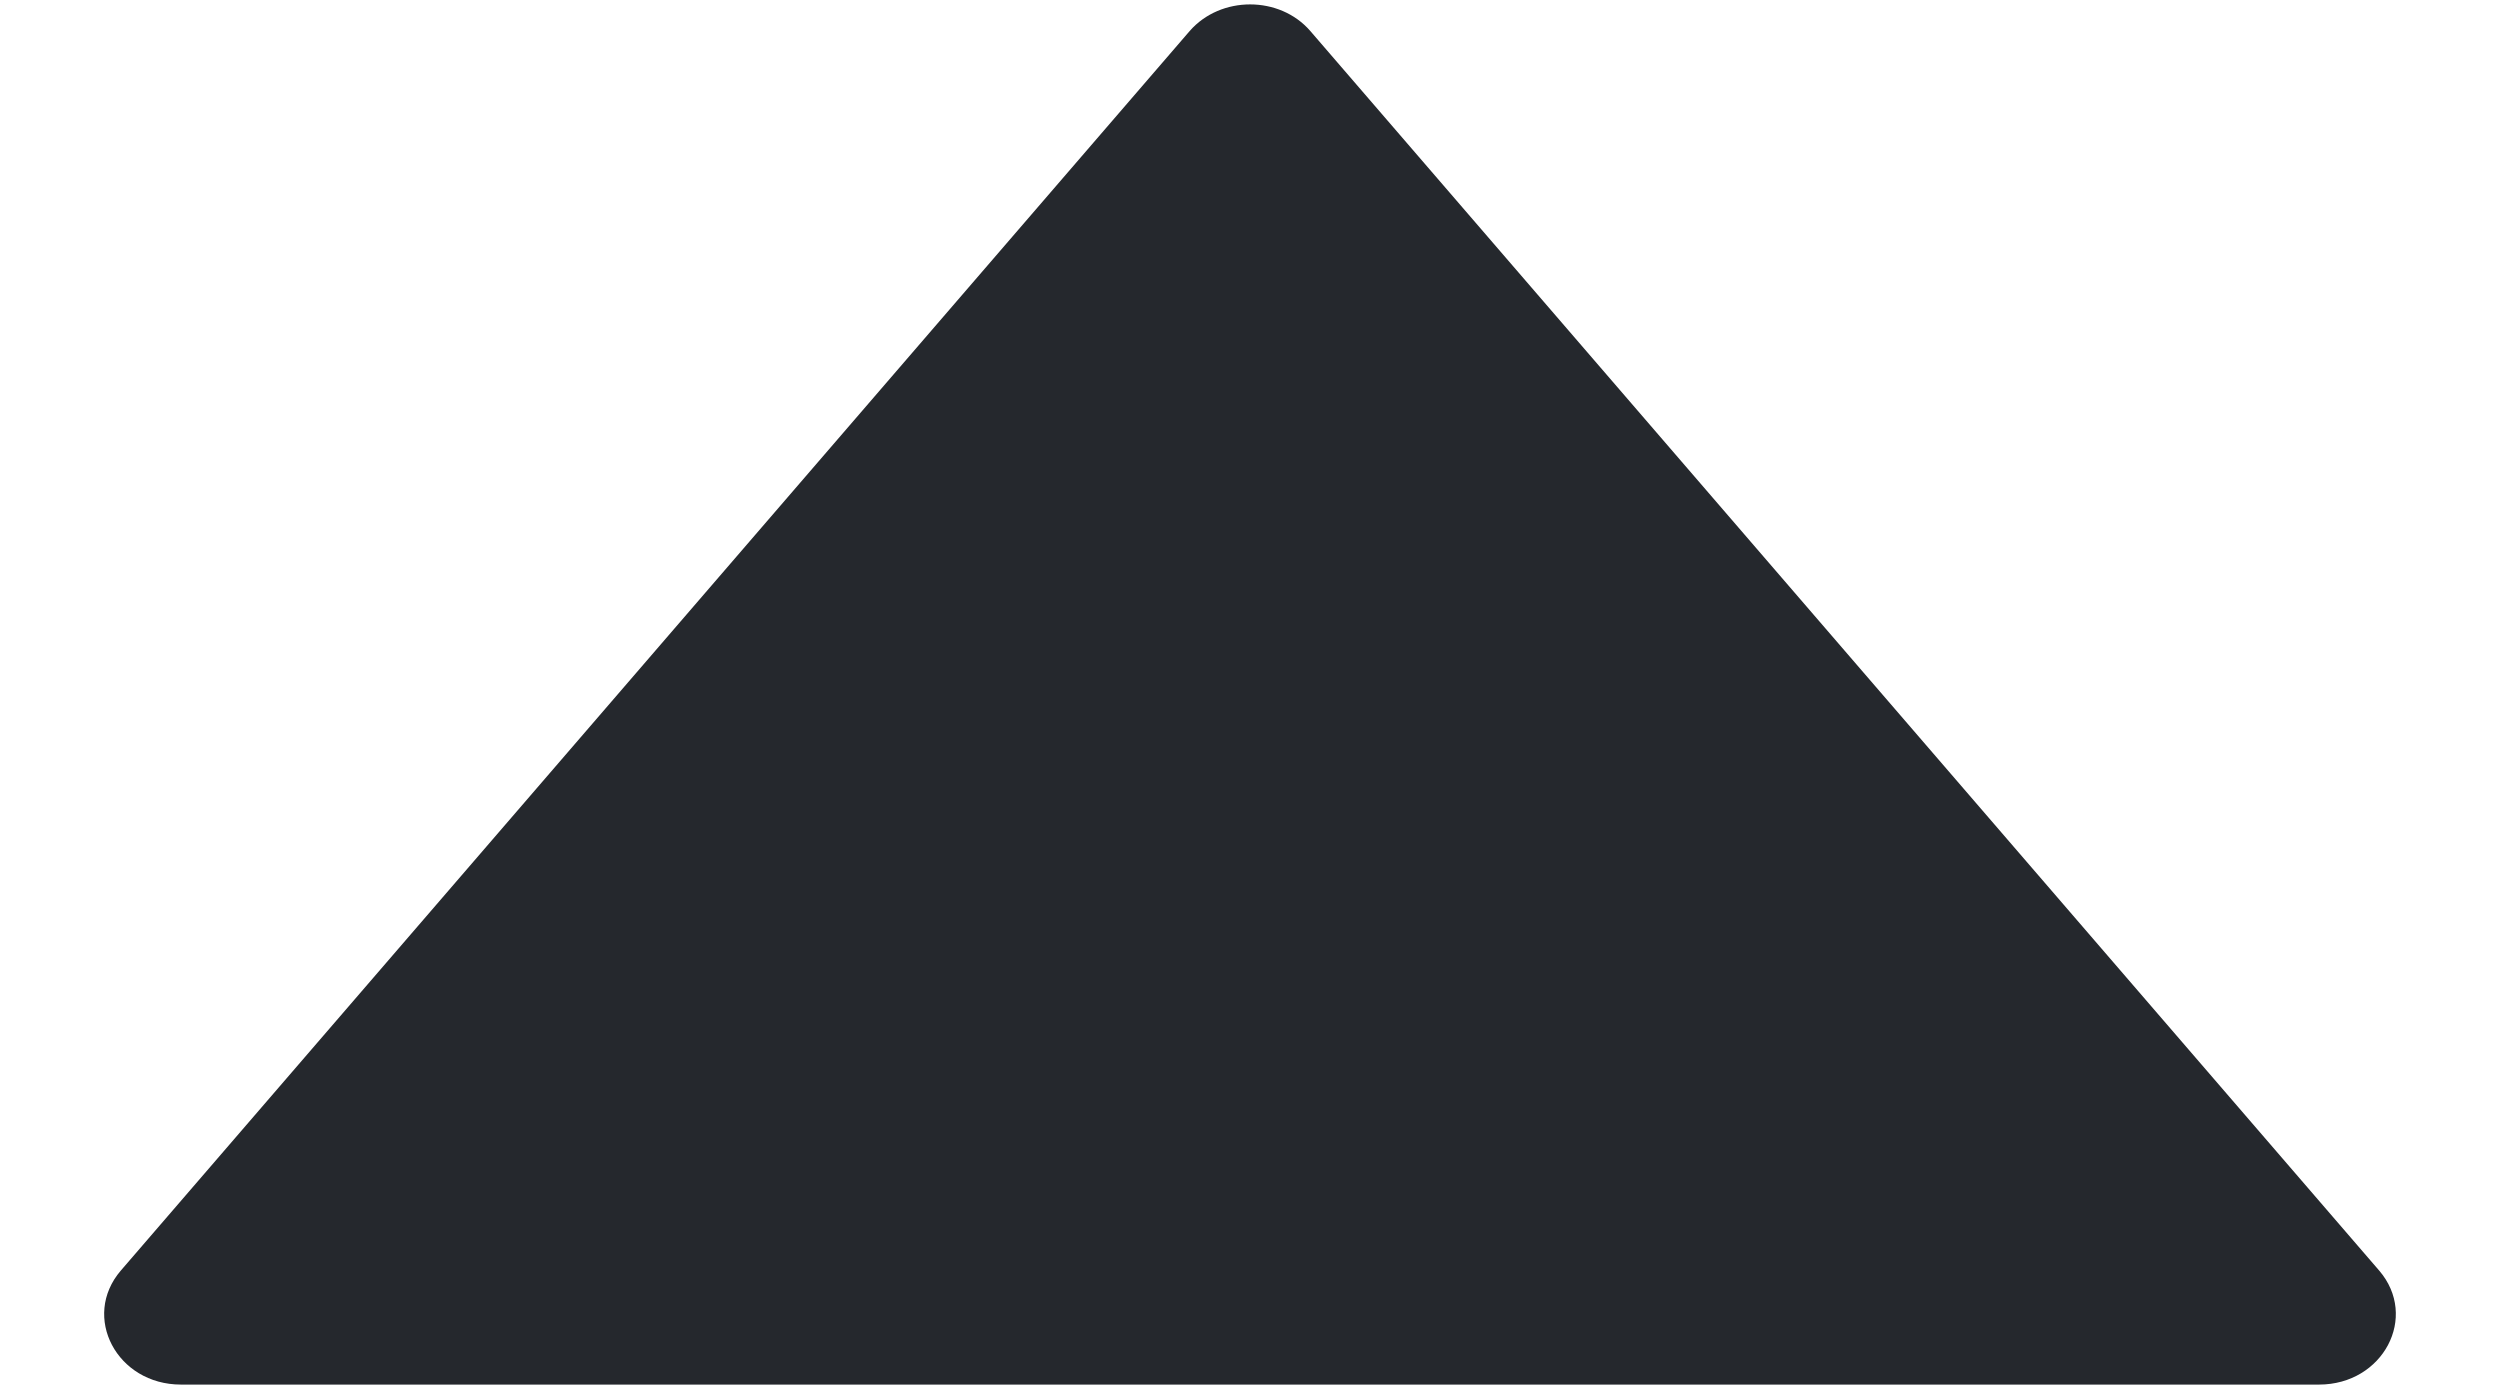
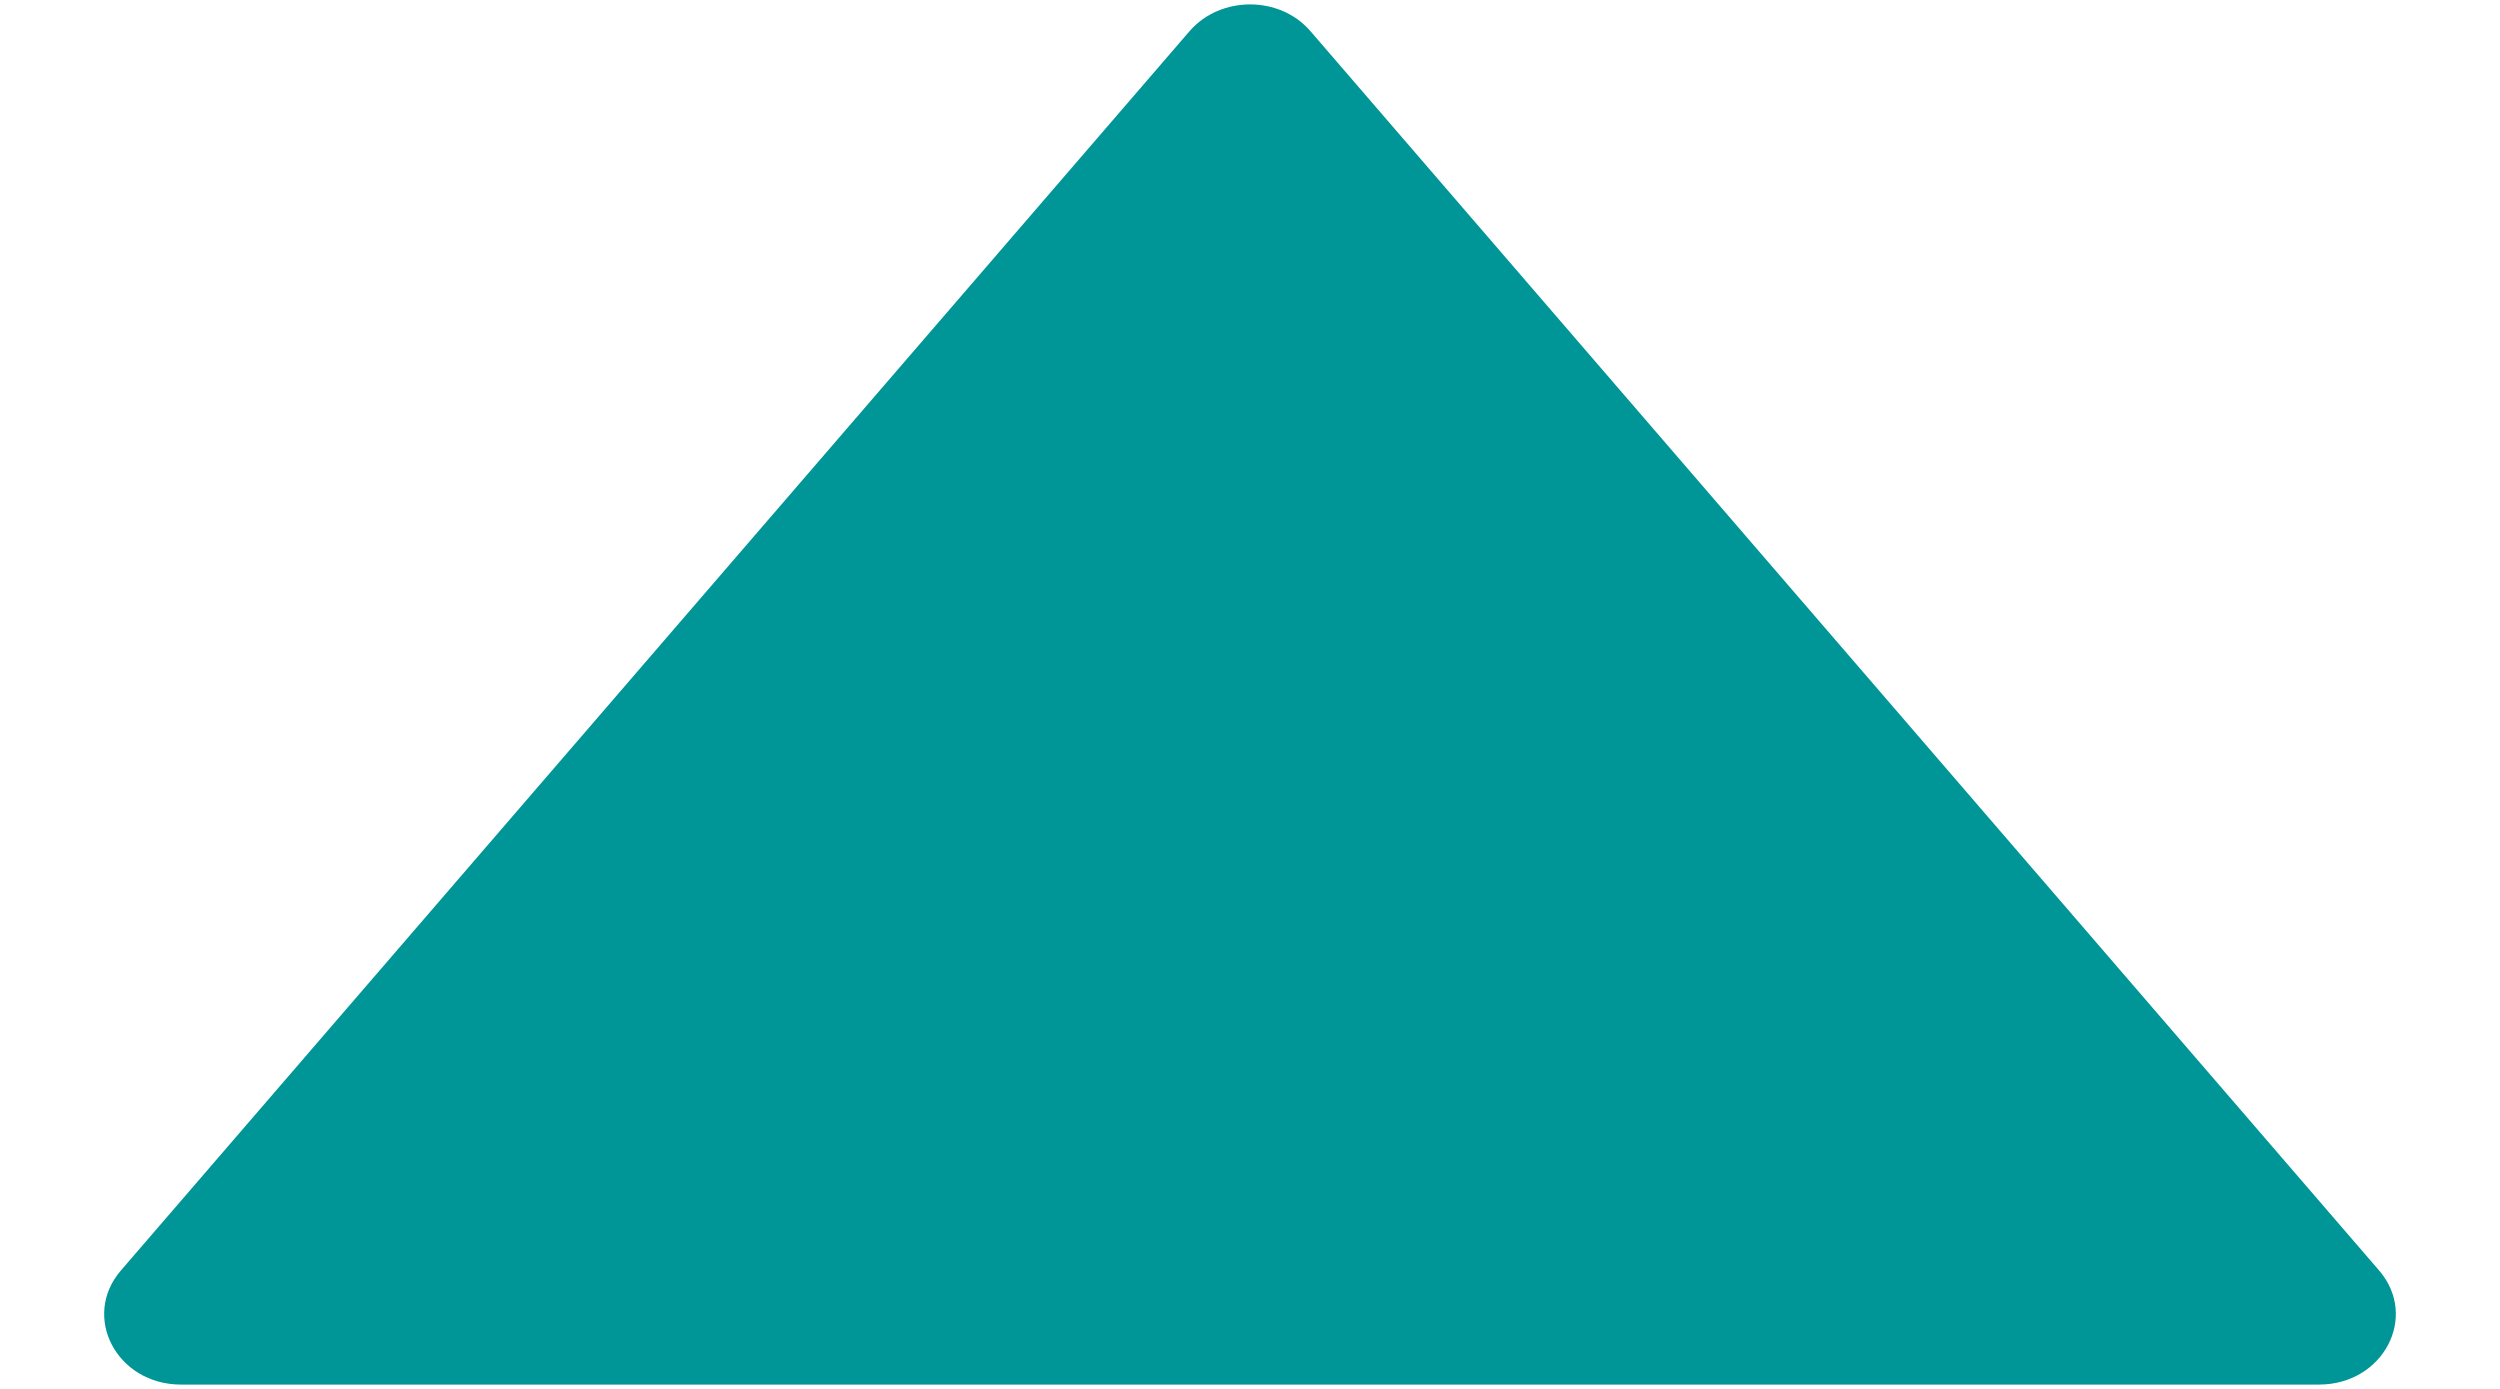
<svg xmlns="http://www.w3.org/2000/svg" width="18" height="10" viewBox="0 0 18 10" fill="none">
-   <path d="M17.13 9.148L9.434 0.223C9.213 -0.032 8.789 -0.032 8.566 0.223L0.87 9.148C0.584 9.481 0.841 9.969 1.303 9.969H16.697C17.159 9.969 17.416 9.481 17.13 9.148Z" fill="#25282D" />
+   <path d="M17.13 9.148L9.434 0.223C9.213 -0.032 8.789 -0.032 8.566 0.223L0.87 9.148C0.584 9.481 0.841 9.969 1.303 9.969H16.697C17.159 9.969 17.416 9.481 17.13 9.148Z" fill="#009698" />
</svg>
